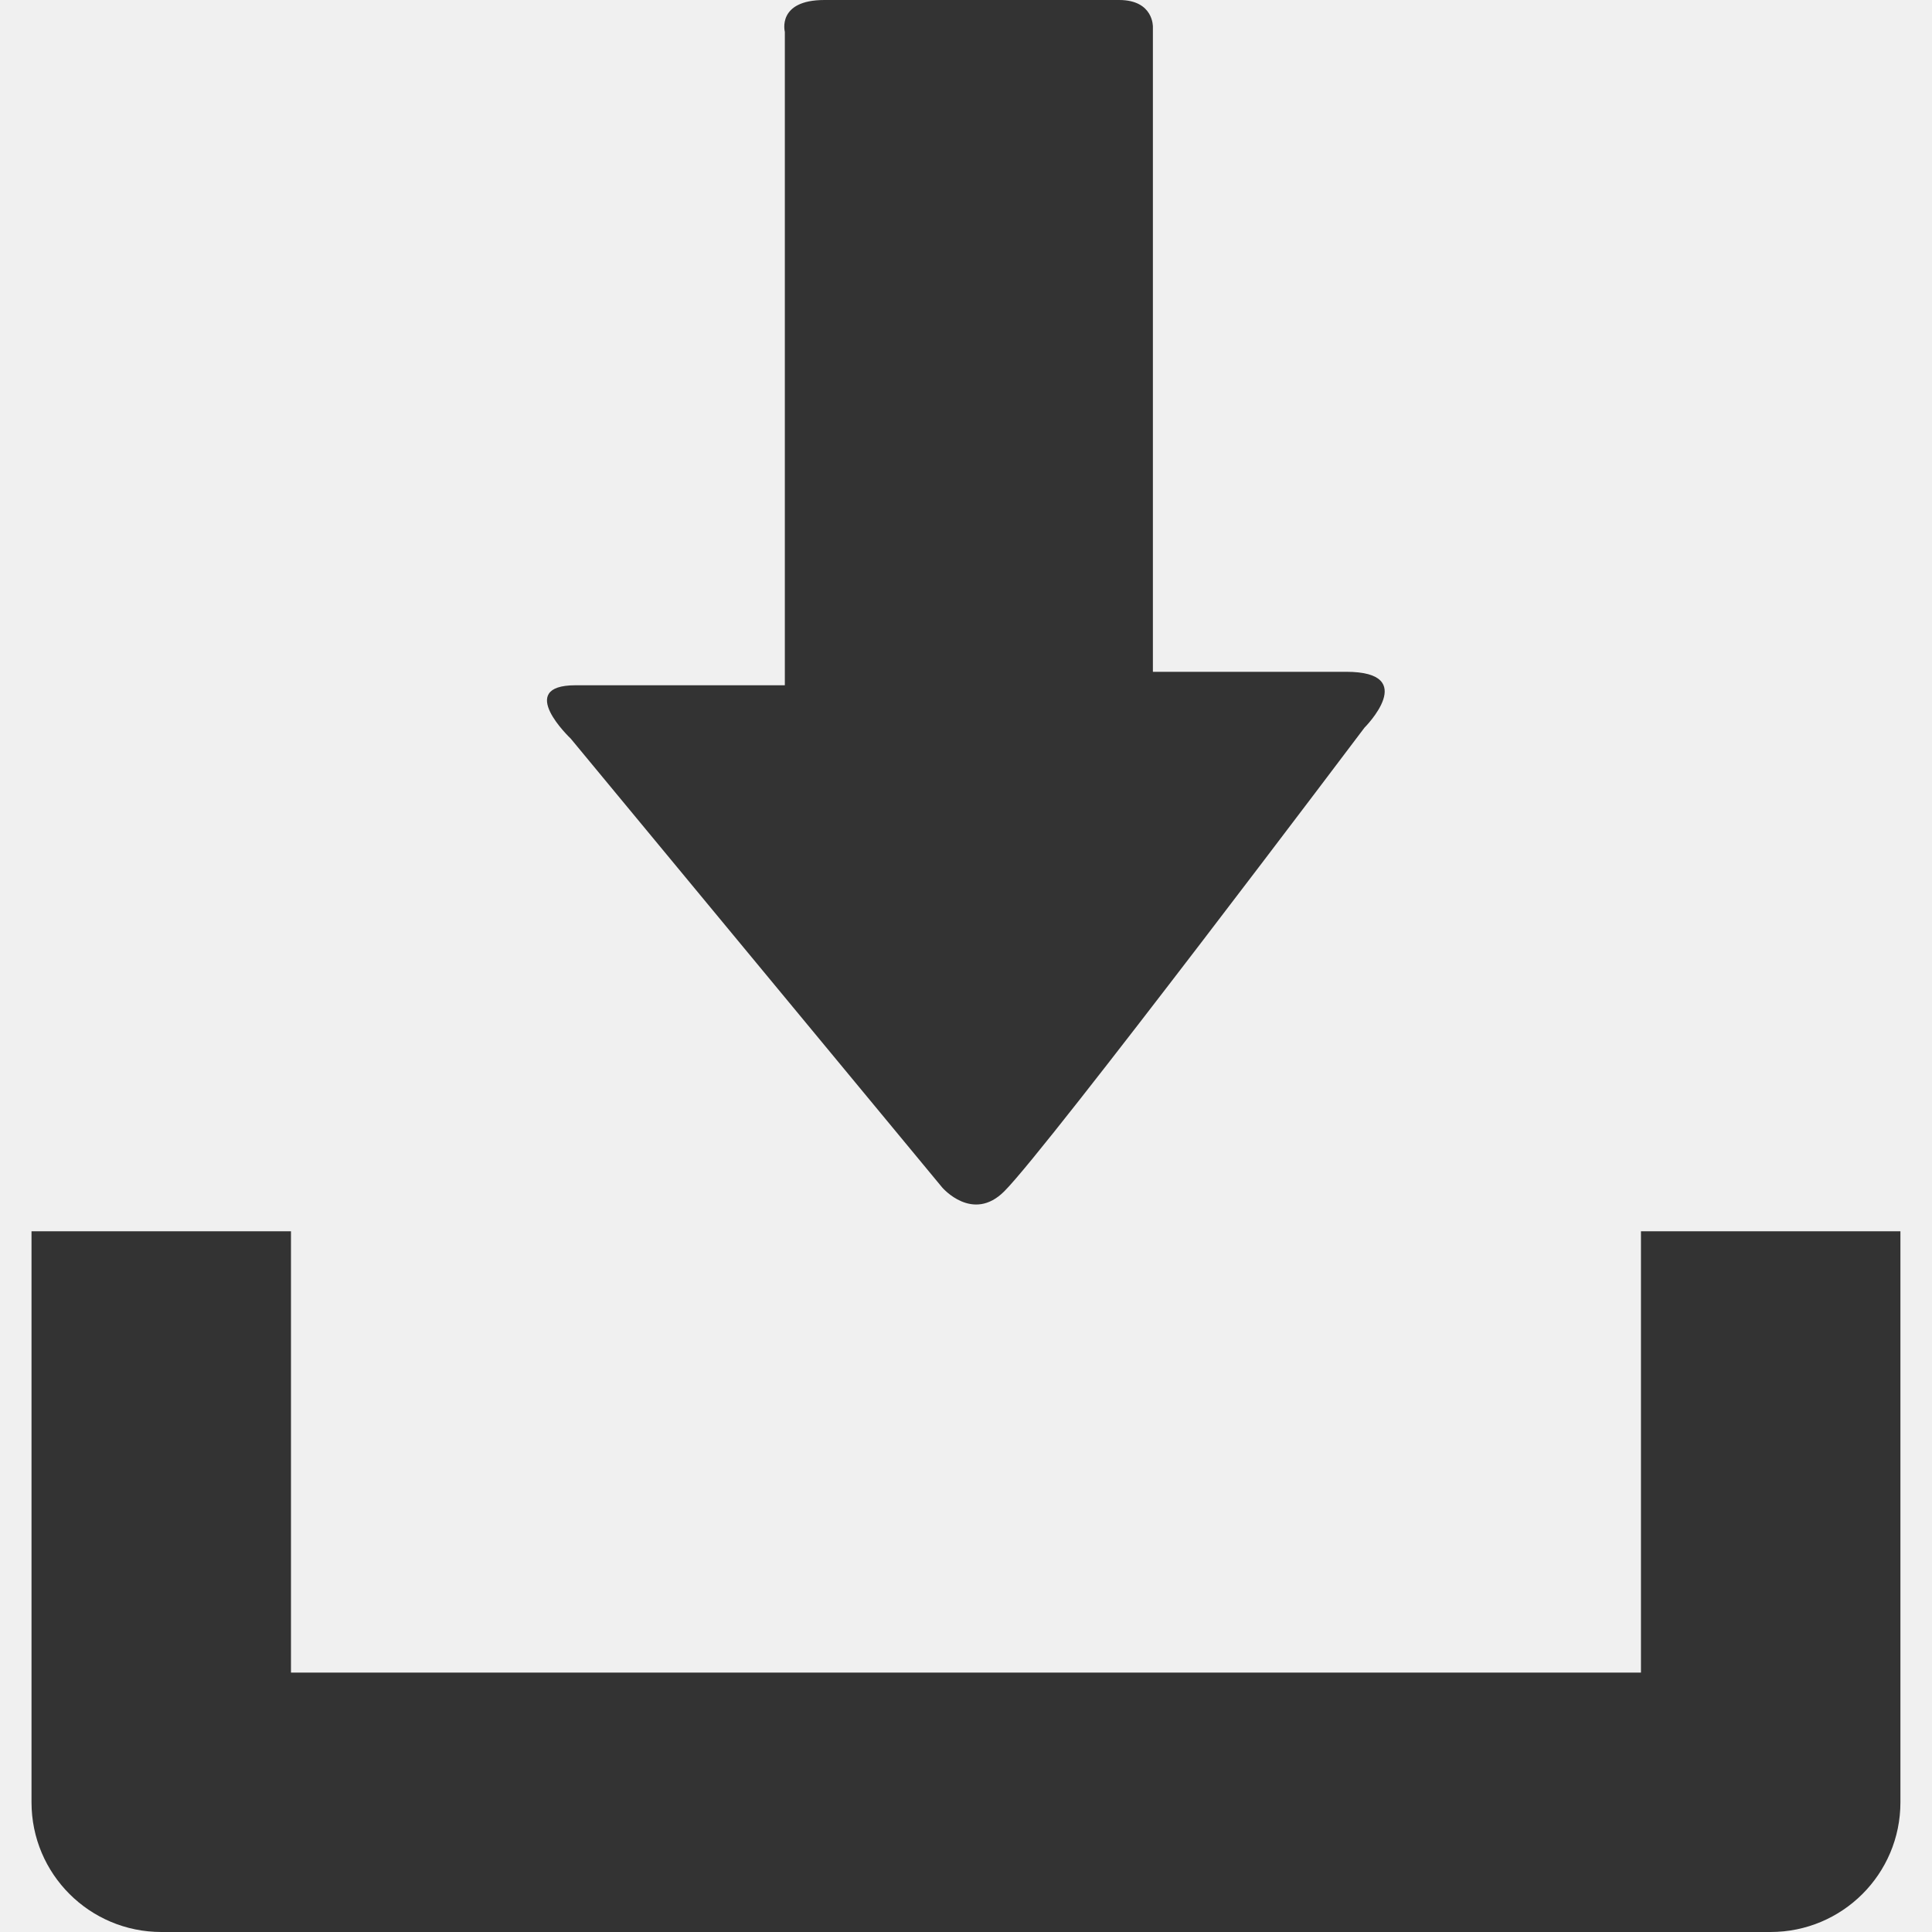
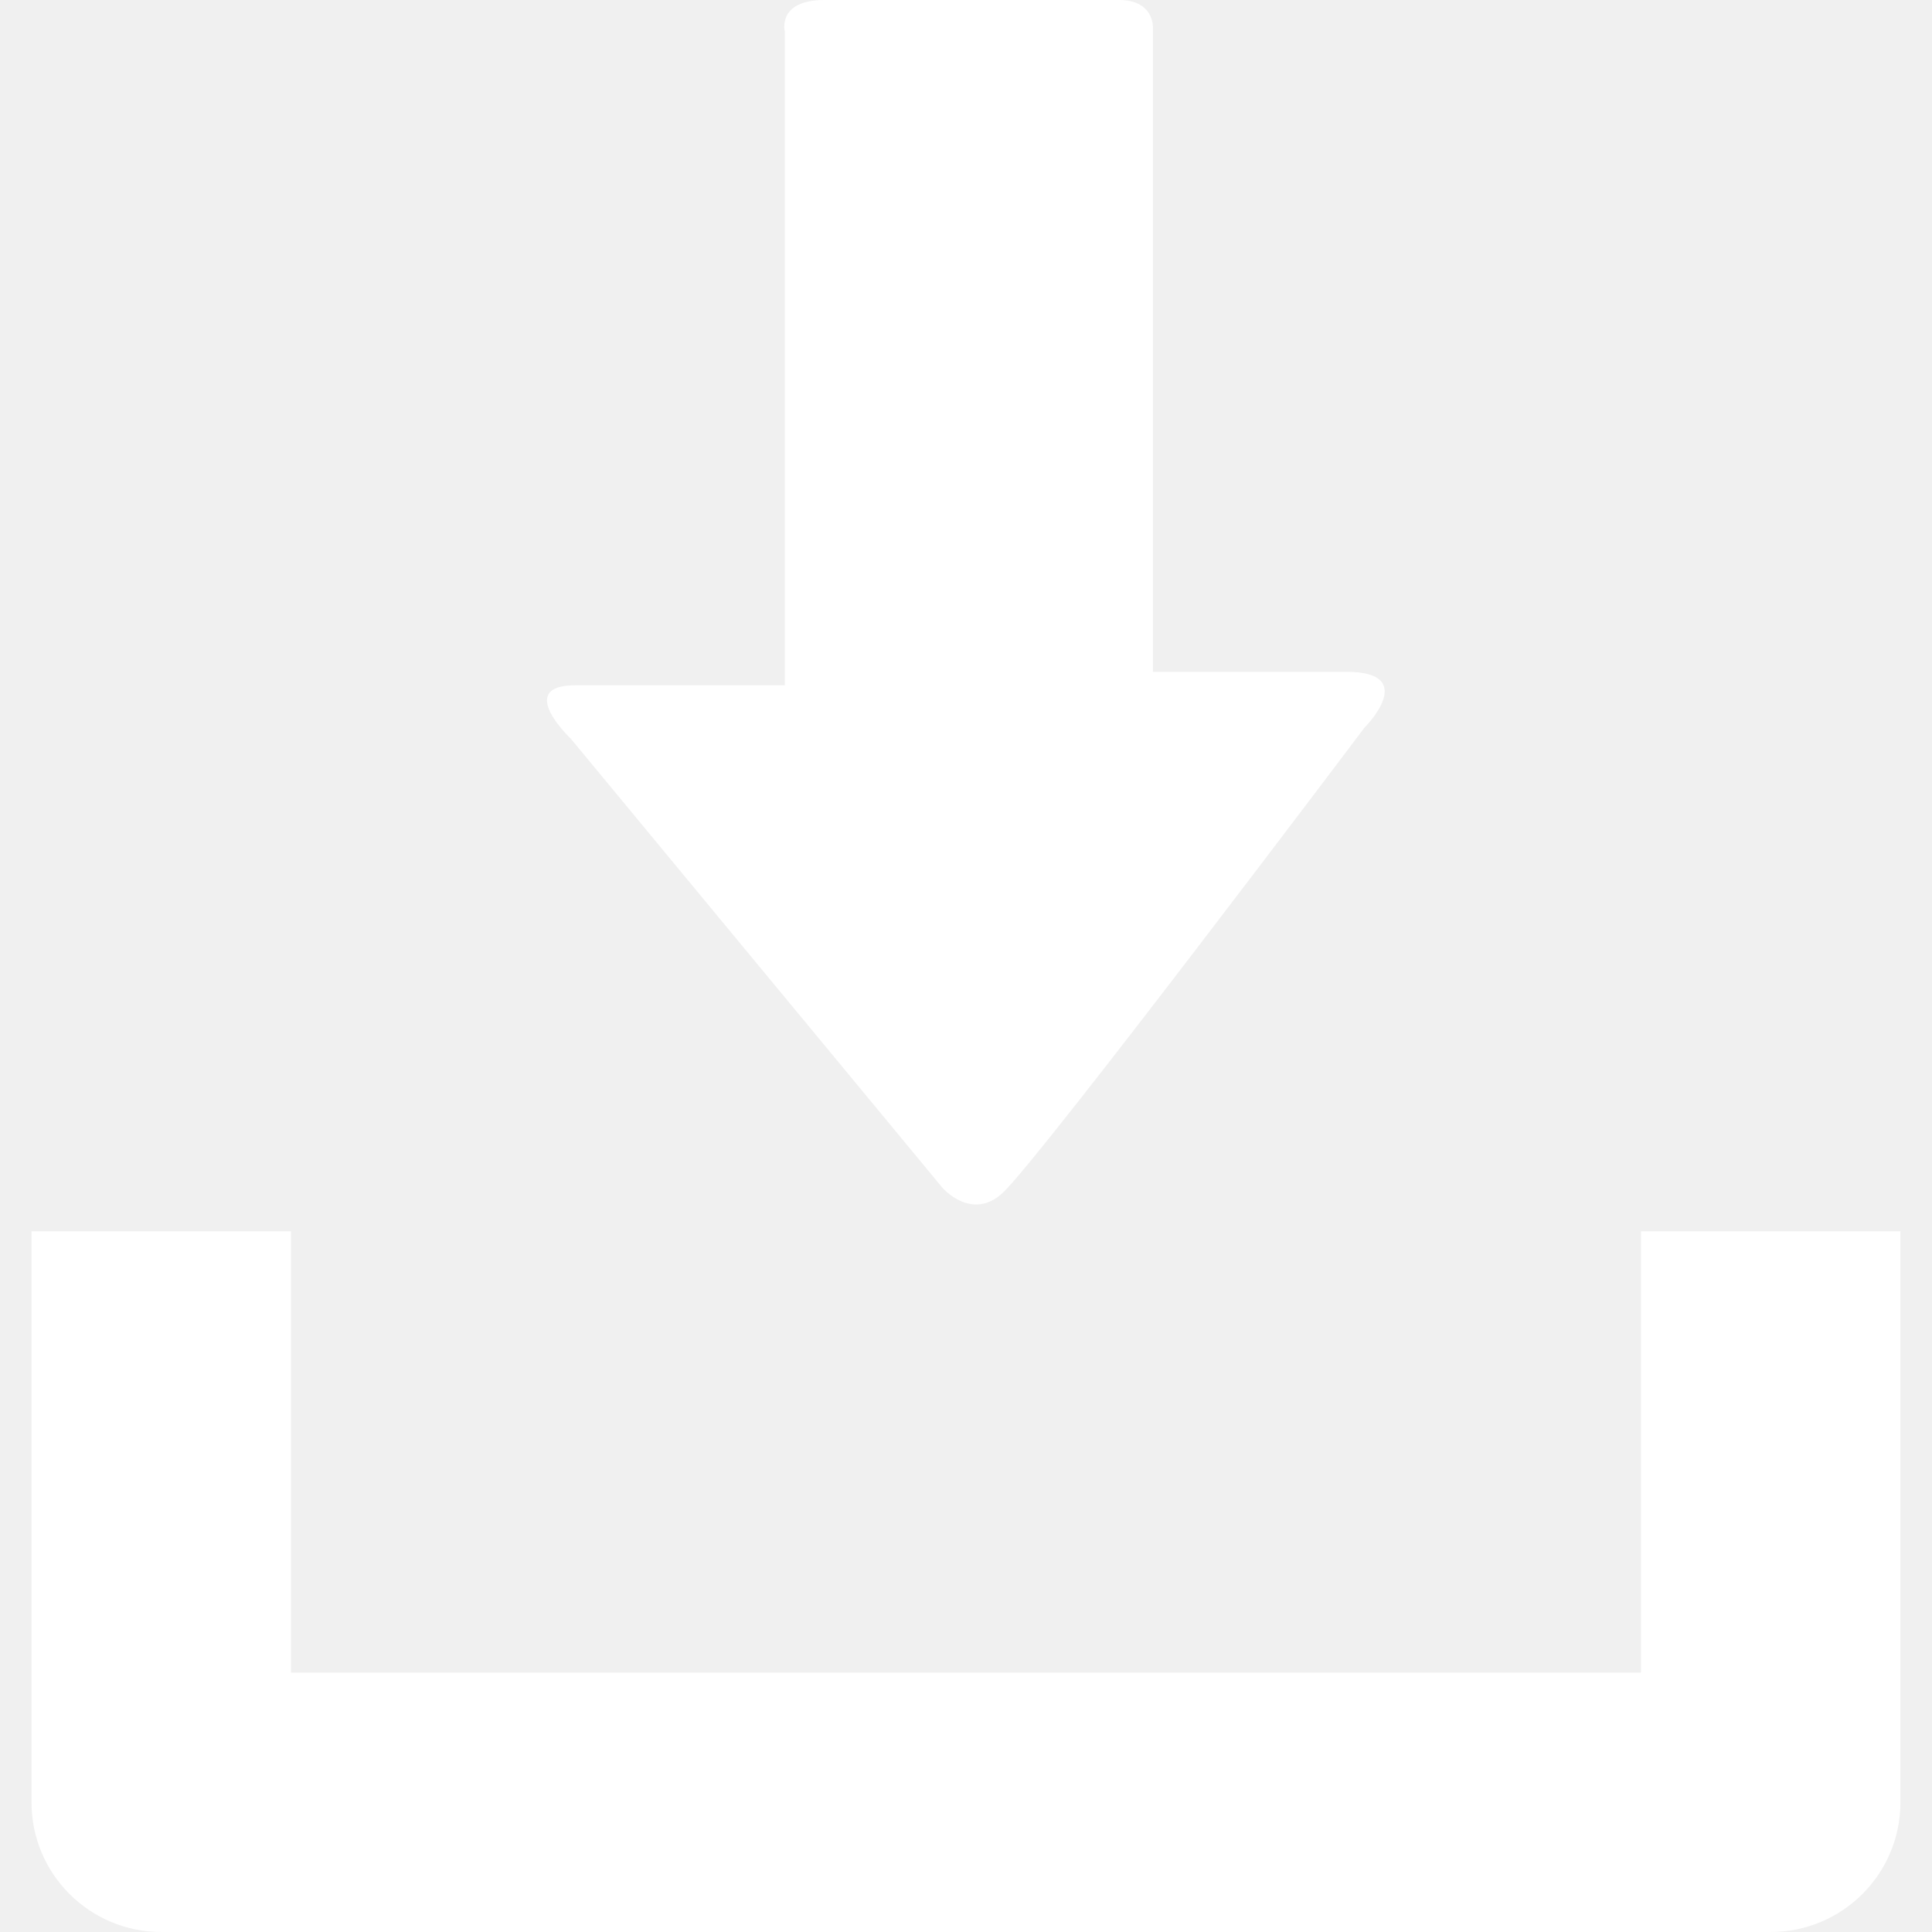
- <svg xmlns="http://www.w3.org/2000/svg" fill="#333333" height="800px" width="800px" version="1.1" id="Capa_1" viewBox="0 0 29.978 29.978" xml:space="preserve">
+ <svg xmlns="http://www.w3.org/2000/svg" fill="#FFFFFF" height="800px" width="800px" version="1.1" id="Capa_1" viewBox="0 0 29.978 29.978" xml:space="preserve">
  <g>
    <path d="M25.462,19.105v6.848H4.515v-6.848H0.489v8.861c0,1.111,0.9,2.012,2.016,2.012h24.967c1.115,0,2.016-0.9,2.016-2.012   v-8.861H25.462z" />
    <path d="M14.62,18.426l-5.764-6.965c0,0-0.877-0.828,0.074-0.828s3.248,0,3.248,0s0-0.557,0-1.416c0-2.449,0-6.906,0-8.723   c0,0-0.129-0.494,0.615-0.494c0.75,0,4.035,0,4.572,0c0.536,0,0.524,0.416,0.524,0.416c0,1.762,0,6.373,0,8.742   c0,0.768,0,1.266,0,1.266s1.842,0,2.998,0c1.154,0,0.285,0.867,0.285,0.867s-4.904,6.51-5.588,7.193   C15.092,18.979,14.62,18.426,14.62,18.426z" />
    <g>
	</g>
    <g>
	</g>
    <g>
	</g>
    <g>
	</g>
    <g>
	</g>
    <g>
	</g>
    <g>
	</g>
    <g>
	</g>
    <g>
	</g>
    <g>
	</g>
    <g>
	</g>
    <g>
	</g>
    <g>
	</g>
    <g>
	</g>
    <g>
	</g>
  </g>
</svg>
